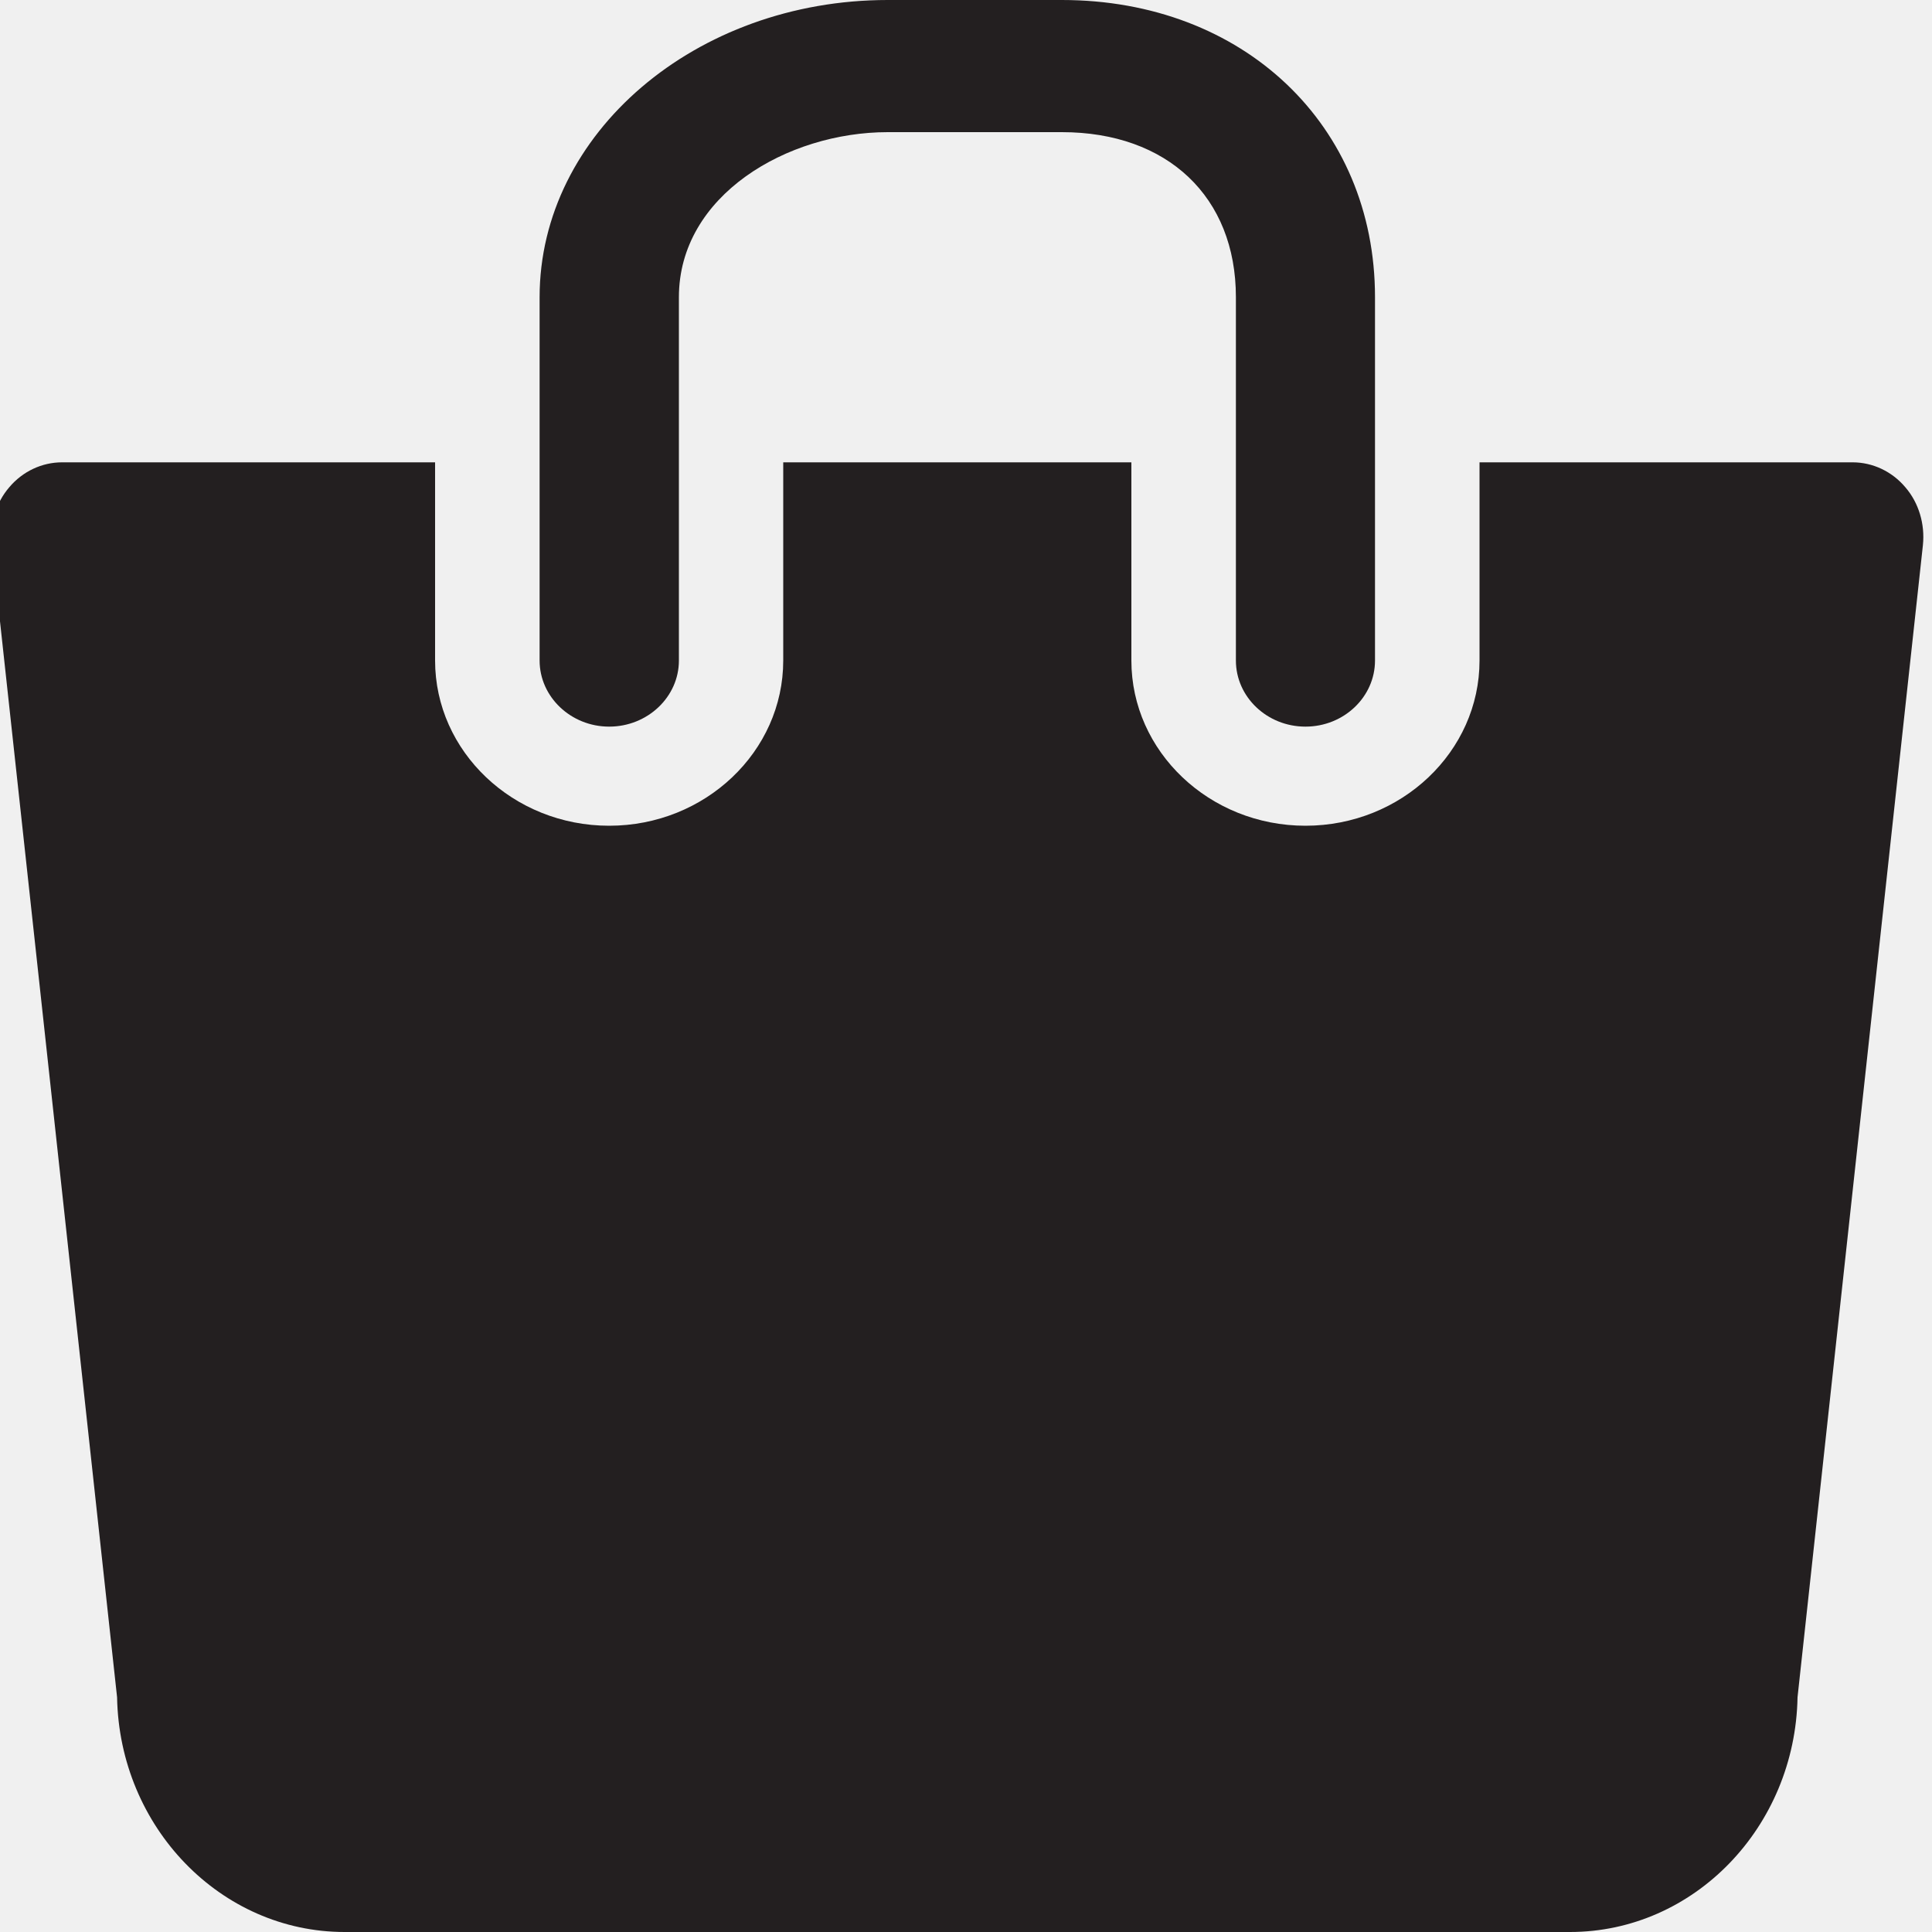
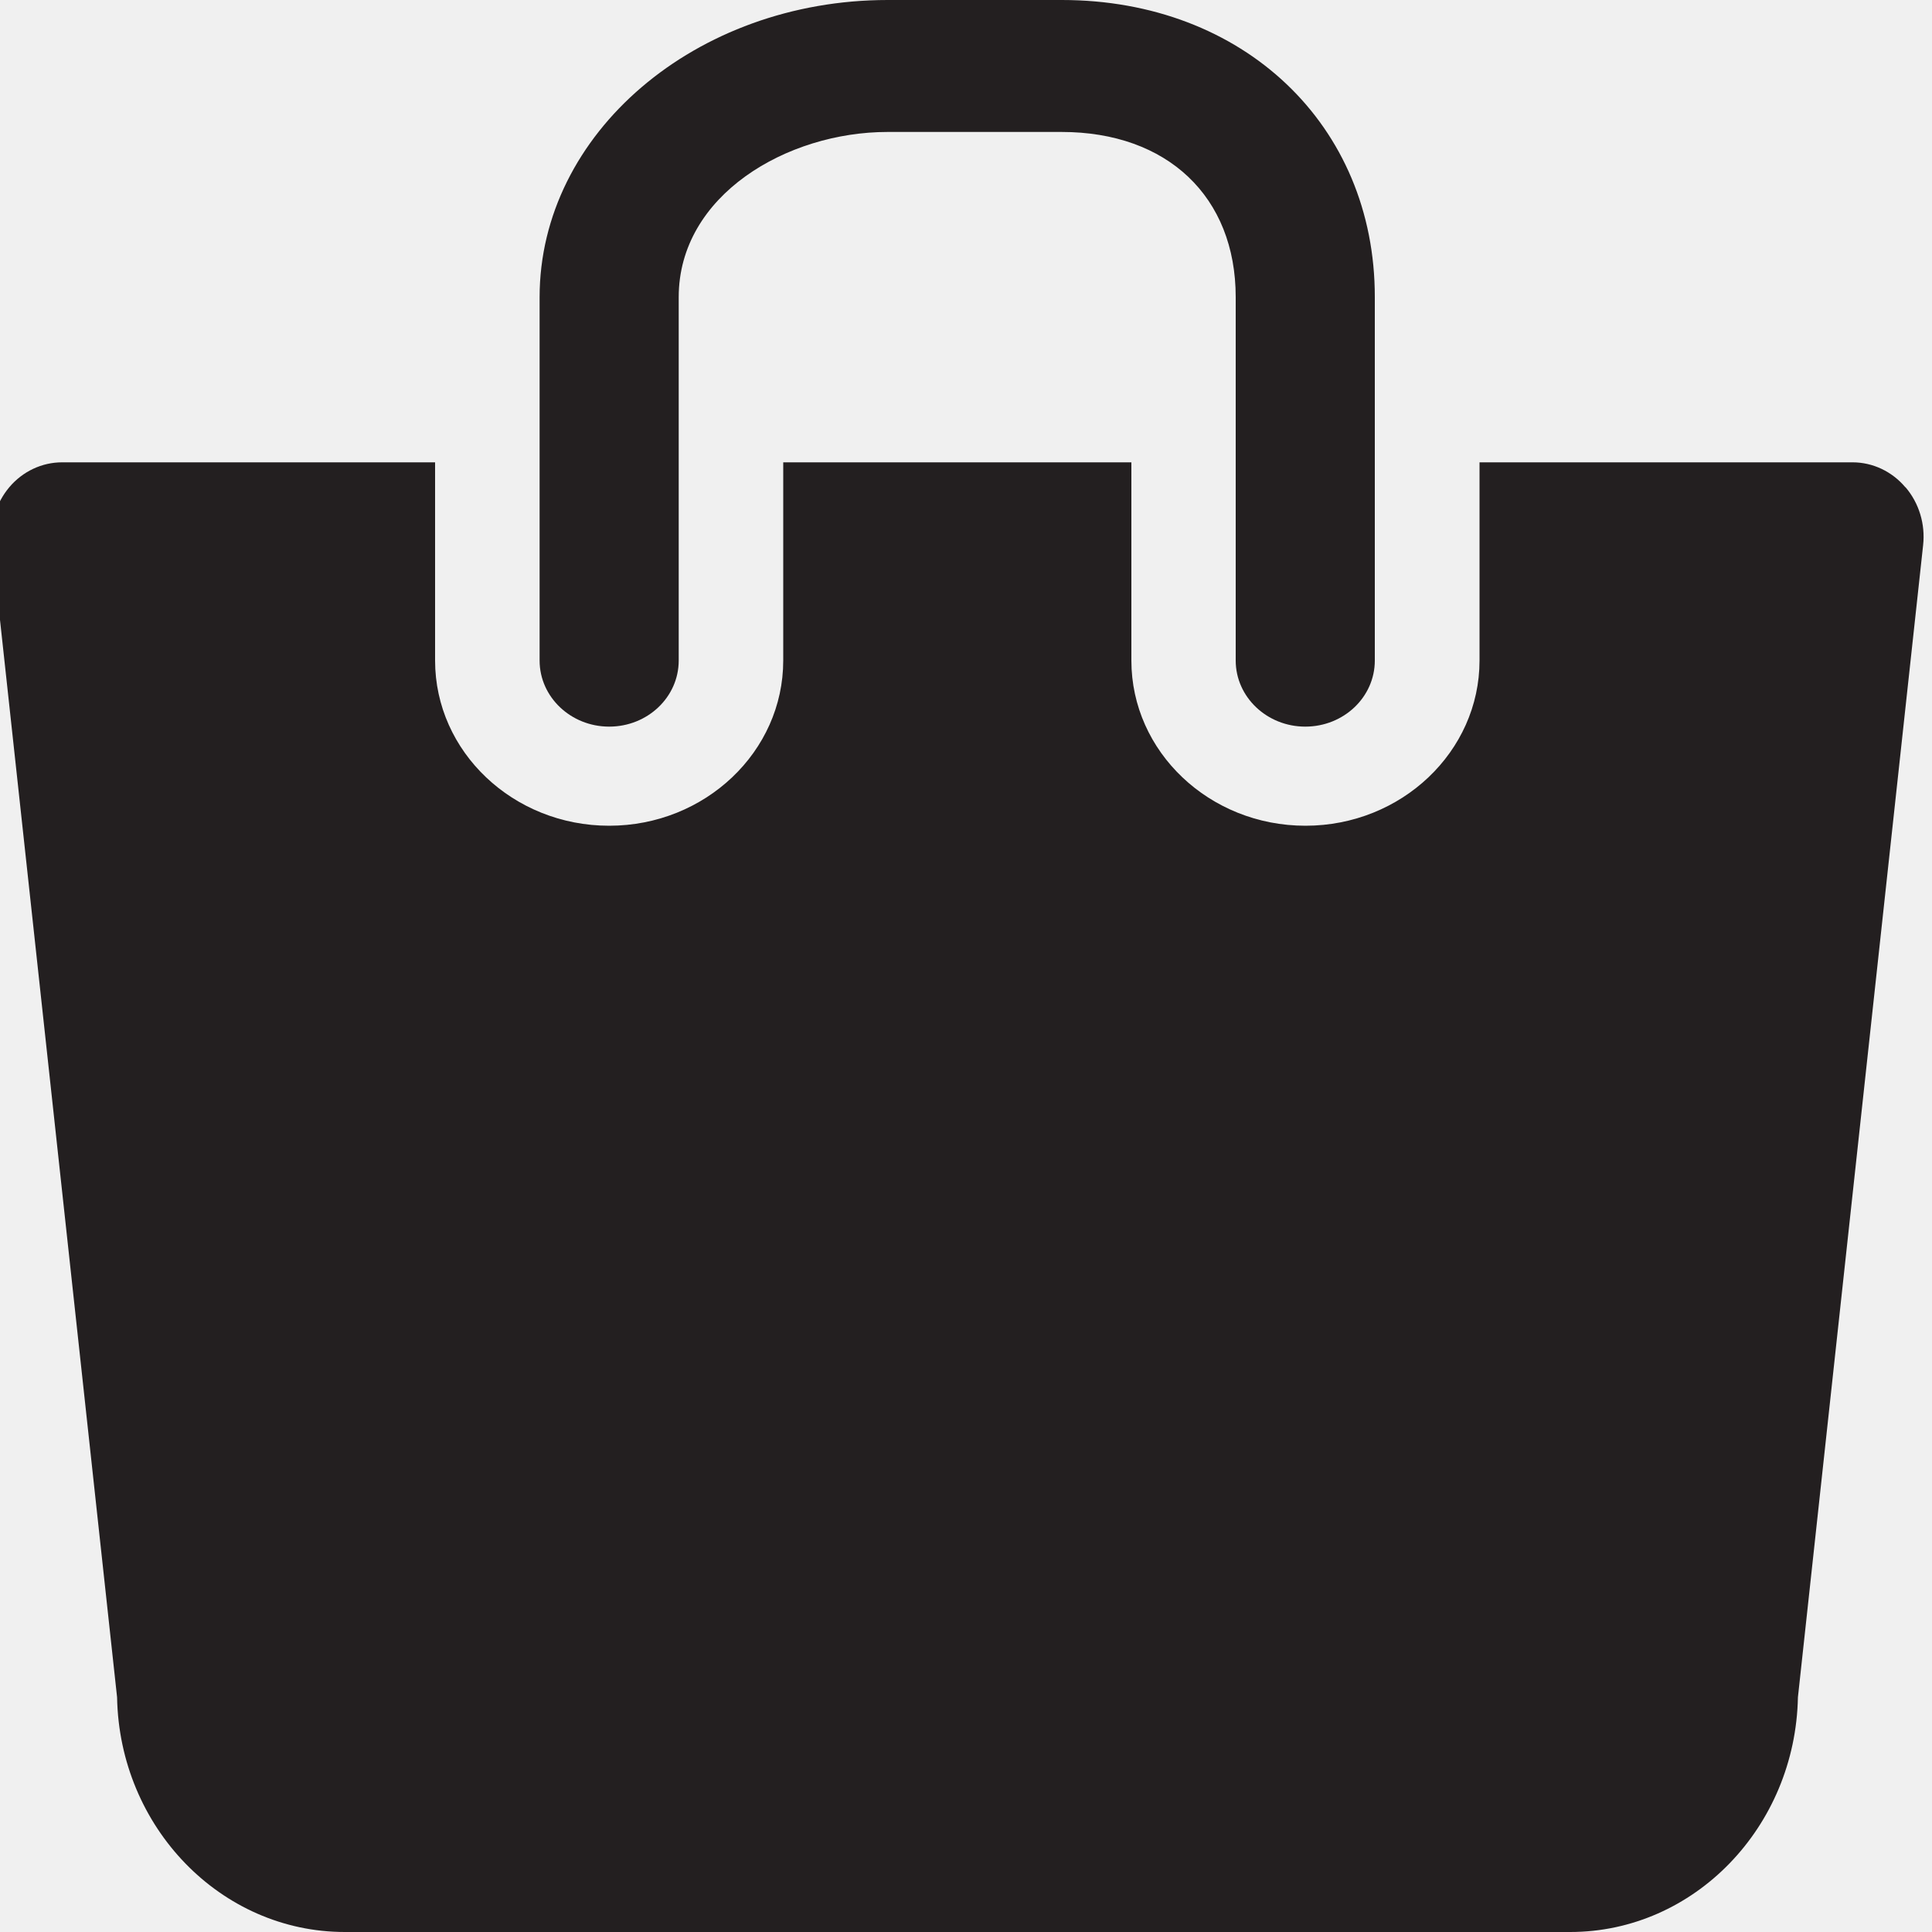
- <svg xmlns="http://www.w3.org/2000/svg" width="10" height="10" viewBox="0 0 10 10" fill="none">
-   <g clip-path="url(#clip0)">
-     <path d="M9.862 2.522C9.793 2.44 9.693 2.393 9.589 2.393H7.658V3.419C7.658 3.89 7.254 4.274 6.757 4.274C6.26 4.274 5.856 3.89 5.856 3.419V2.393H4.054V3.419C4.054 3.89 3.65 4.274 3.153 4.274C2.656 4.274 2.252 3.89 2.252 3.419V2.393H0.321C0.217 2.393 0.117 2.44 0.048 2.522C-0.022 2.603 -0.054 2.713 -0.043 2.821L0.606 8.785C0.618 9.457 1.142 10 1.784 10H8.126C8.768 10 9.292 9.457 9.304 8.785L9.953 2.821C9.964 2.713 9.932 2.603 9.862 2.522Z" fill="#231F20" />
-     <path d="M3.153 3.761C3.352 3.761 3.514 3.607 3.514 3.419V1.538C3.514 1.011 4.075 0.684 4.595 0.684H5.496C6.043 0.684 6.397 1.019 6.397 1.538V3.419C6.397 3.607 6.558 3.761 6.757 3.761C6.956 3.761 7.117 3.607 7.117 3.419V1.538C7.117 0.647 6.435 0 5.496 0H4.595C3.601 0 2.793 0.69 2.793 1.538V3.419C2.793 3.607 2.955 3.761 3.153 3.761Z" fill="#231F20" />
+ <svg xmlns="http://www.w3.org/2000/svg" width="10" height="10" fill="none">
+   <g clip-path="url(#clip0)" fill="#231F20">
+     <path d="M9.862 2.522c-.069-.082-.169-.129-.273-.129H7.658V3.419c0 .471-.404.855-.901.855-.497 0-.901-.383-.901-.855V2.393h-1.802V3.419c0 .471-.404.855-.901.855-.497 0-.901-.383-.901-.855V2.393H.321c-.104 0-.204.047-.273.129-.069.082-.102.191-.09.3l.648 5.963c.012.672.536 1.215 1.179 1.215h6.342c.642 0 1.166-.543 1.179-1.215l.648-5.963c.012-.109-.021-.218-.091-.3z" />
+     <path d="M3.153 3.761c.199 0 .36-.153.36-.342V1.538c0-.528.561-.855 1.081-.855h.901c.547 0 .901.335.901.855V3.419c0 .189.162.342.36.342.199 0 .36-.153.36-.342V1.538C7.117.647 6.435 0 5.496 0h-.901c-.994 0-1.802.69-1.802 1.538V3.419c0 .189.162.342.36.342z" />
  </g>
  <defs>
    <clipPath id="clip0">
-       <rect width="10" height="10" fill="white" />
+       <path fill="#fff" d="M0 0h10v10H0z" />
    </clipPath>
  </defs>
</svg>
